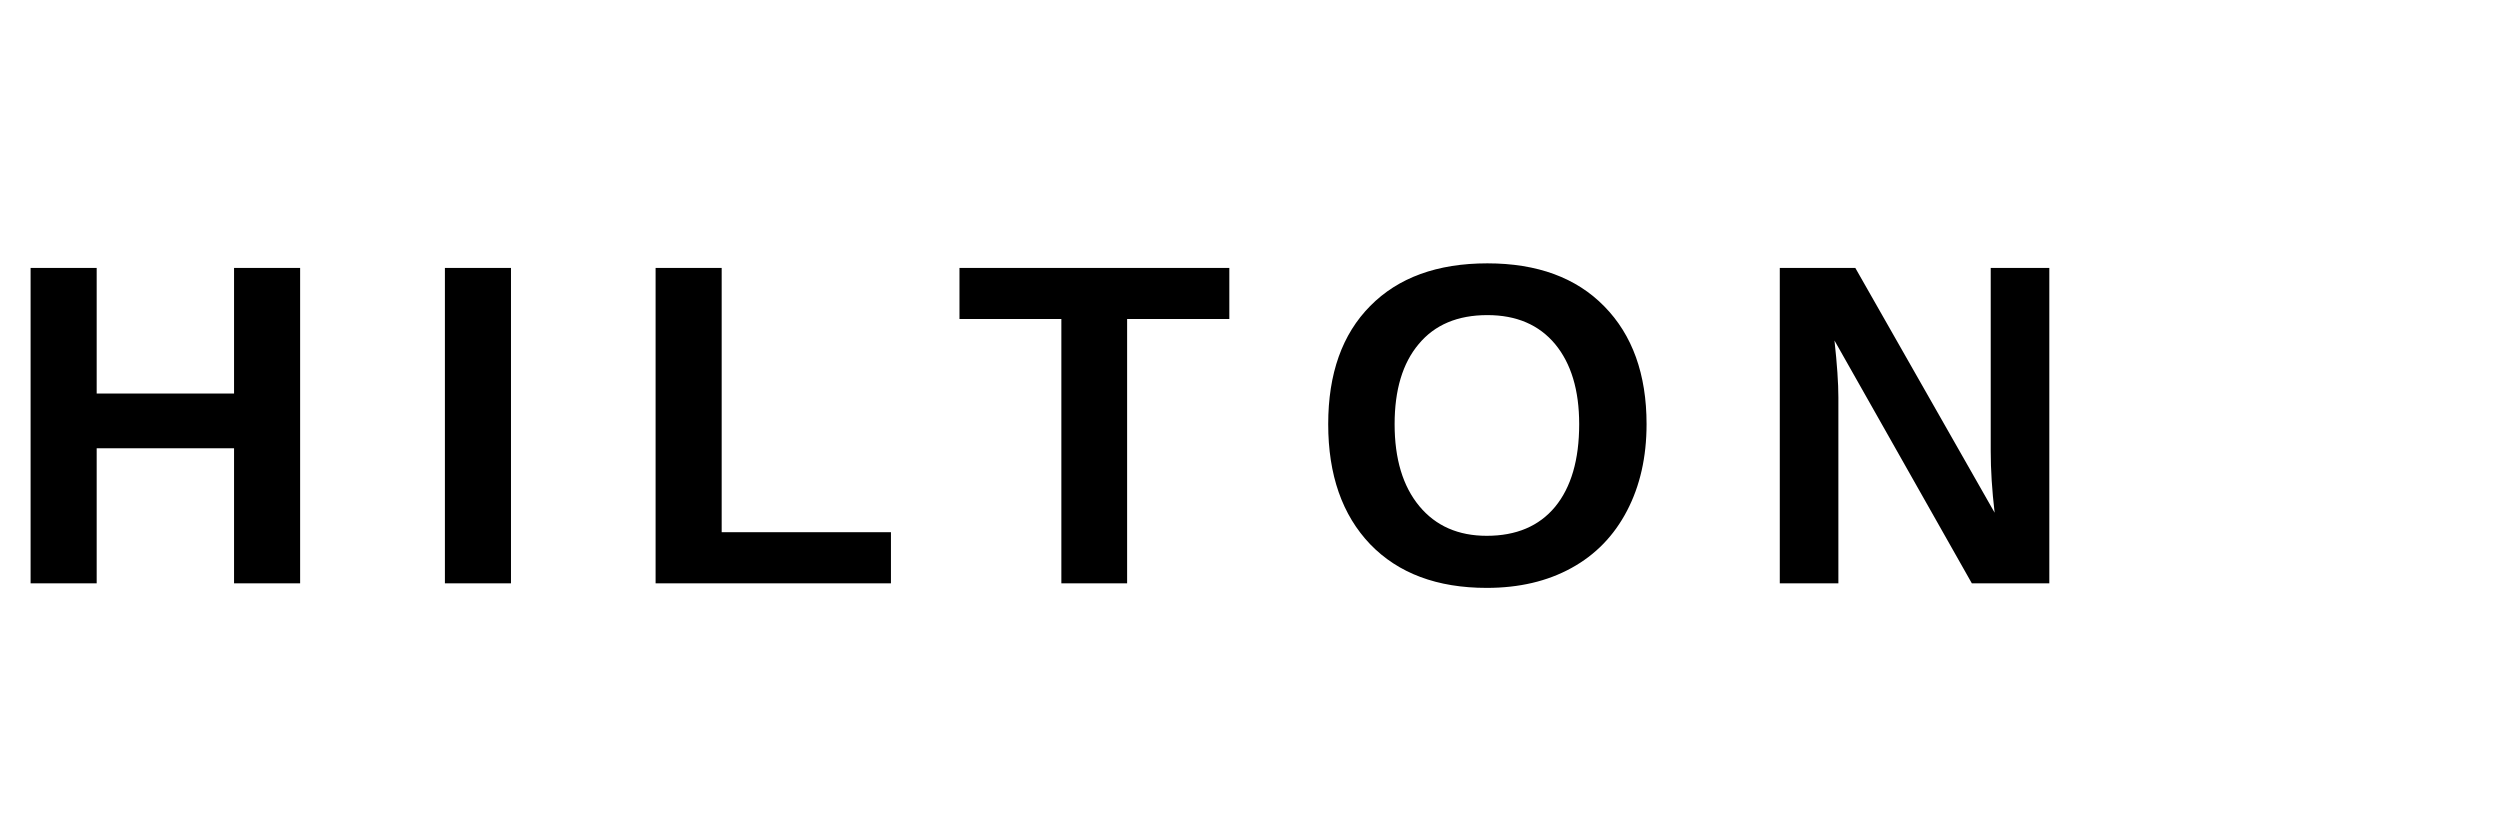
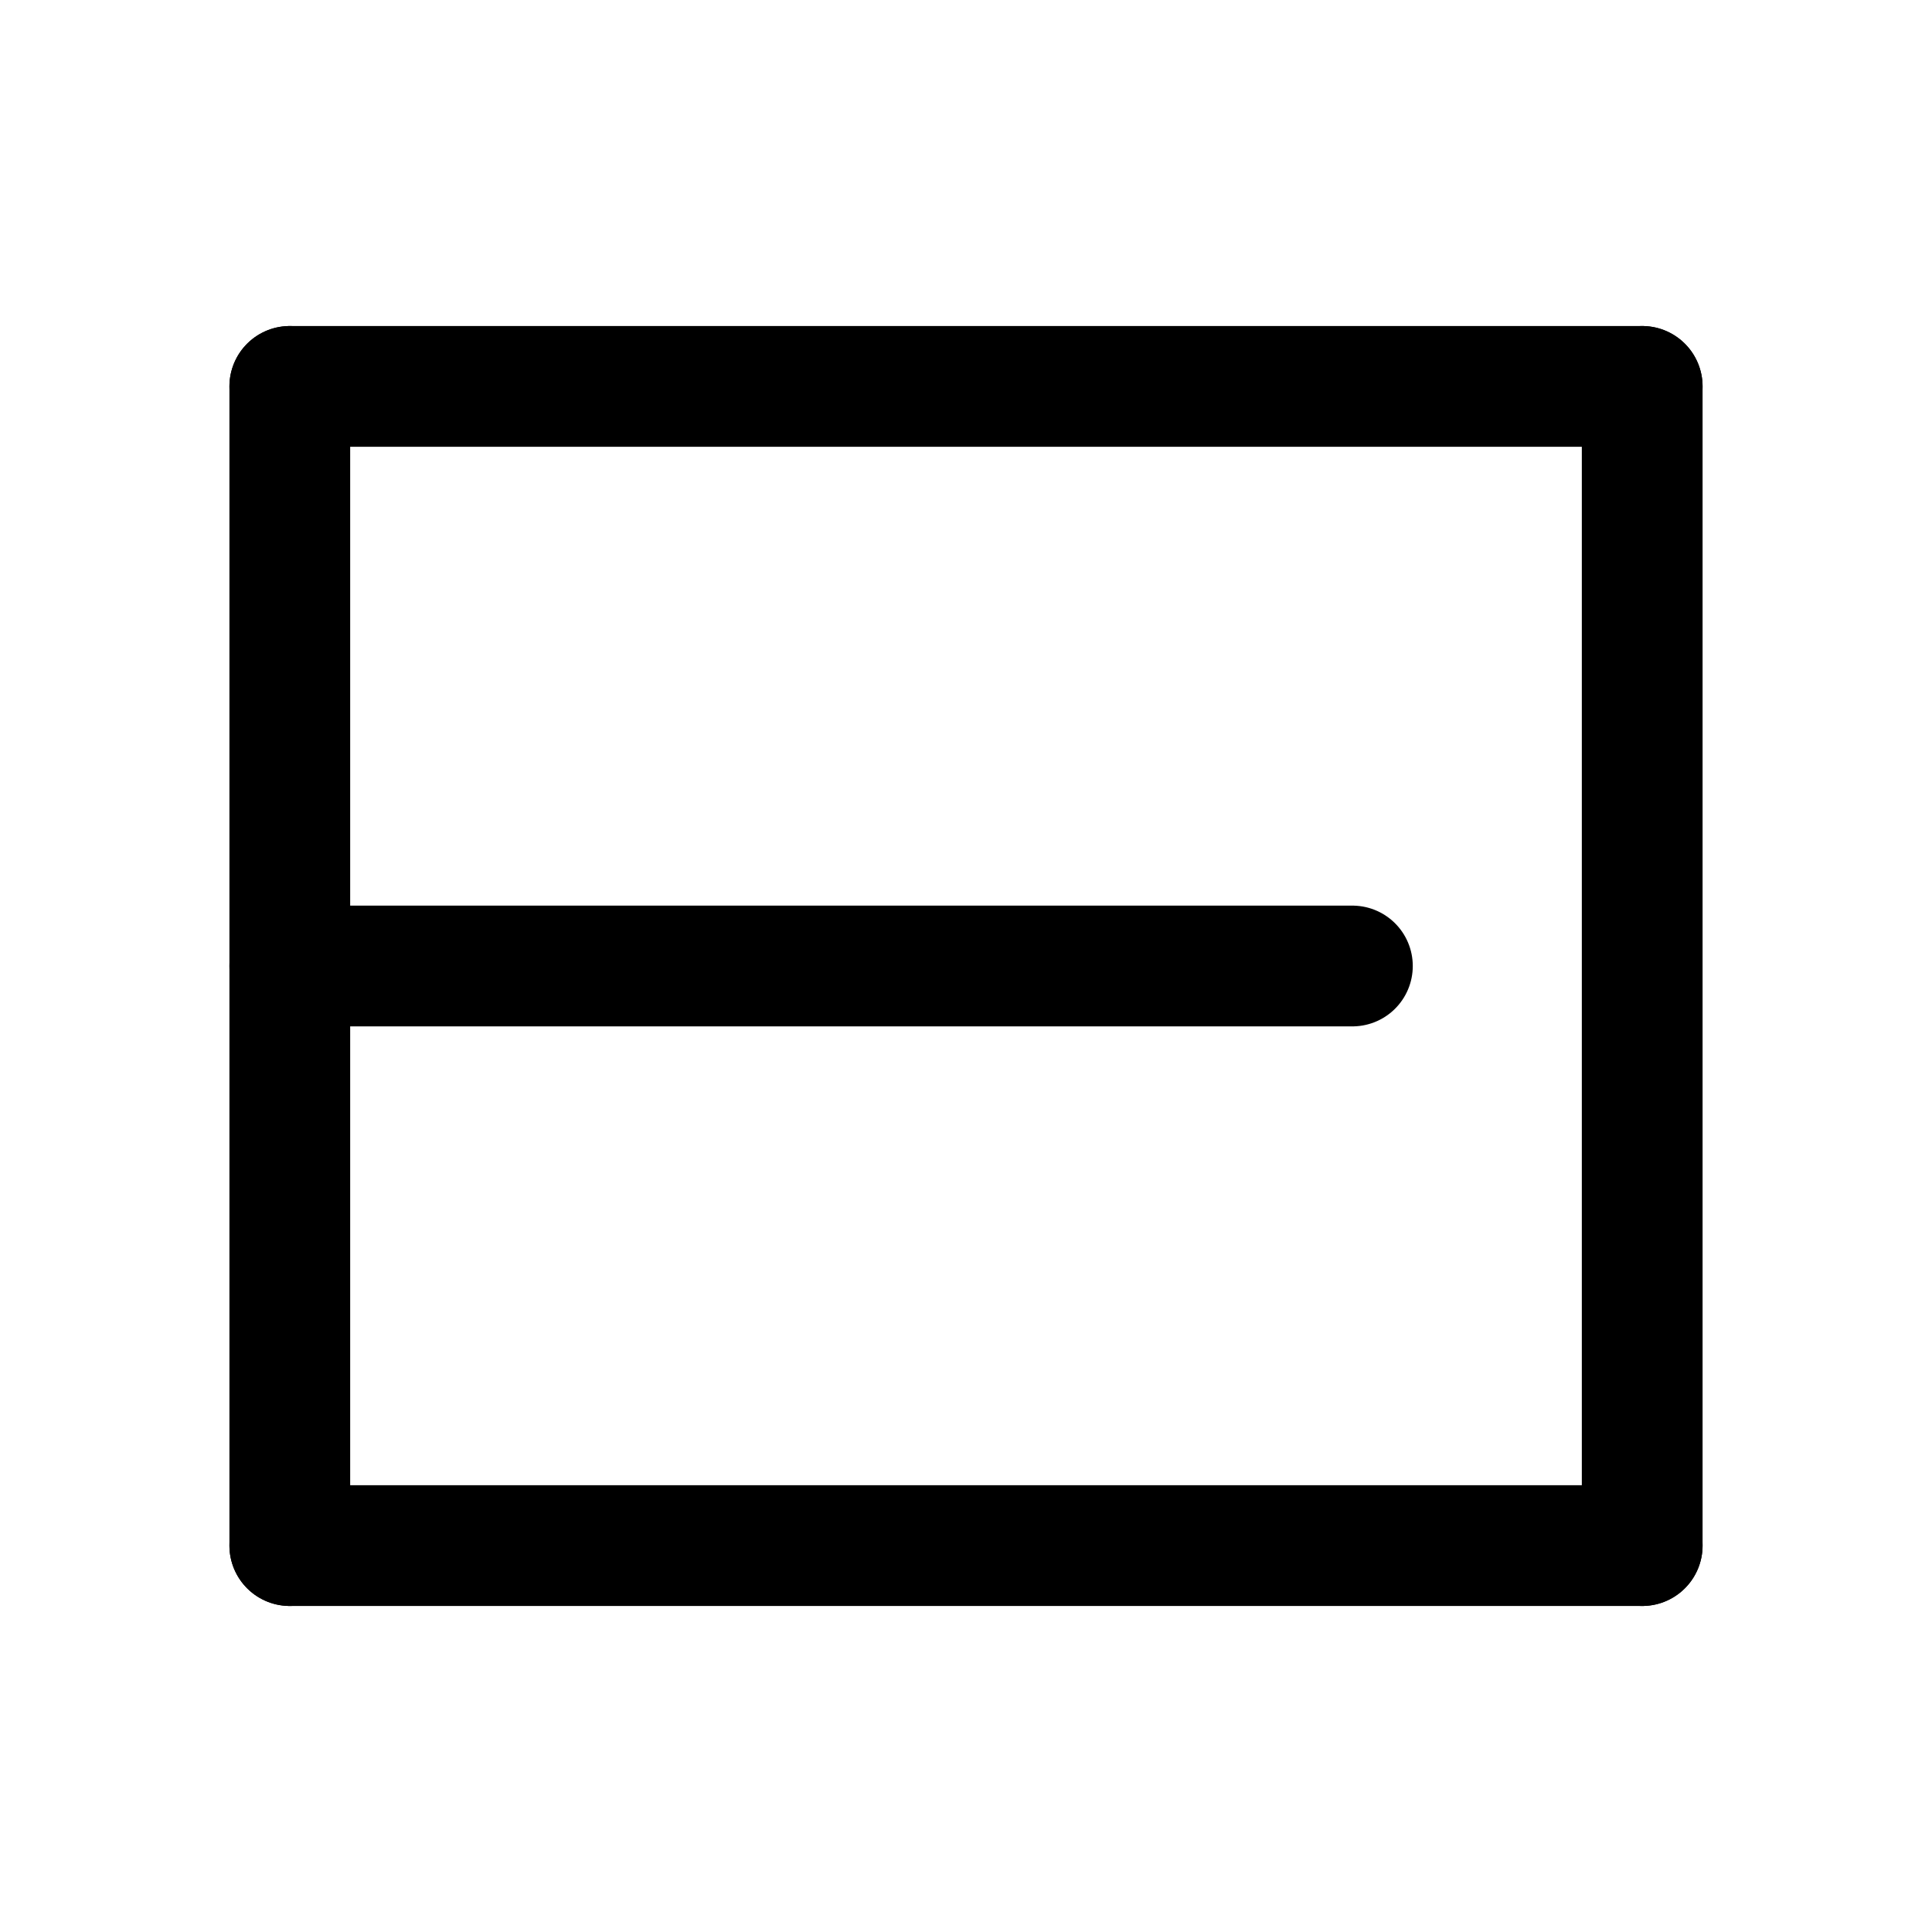
- <svg xmlns="http://www.w3.org/2000/svg" viewBox="0 0 120 40" fill="none">
-   <text x="0" y="28" font-family="Arial, sans-serif" font-size="22" font-weight="bold" letter-spacing="4" fill="#000">HILTON</text>
+ <svg xmlns="http://www.w3.org/2000/svg" viewBox="0 0 40 40" fill="none">
+   <path d="M6 8 L6 32" stroke="#000" stroke-width="2.5" stroke-linecap="round" />
+   <path d="M6 8 L34 8" stroke="#000" stroke-width="2.5" stroke-linecap="round" />
+   <path d="M6 20 L28 20" stroke="#000" stroke-width="2.5" stroke-linecap="round" />
+   <path d="M34 8 L34 32" stroke="#000" stroke-width="2.5" stroke-linecap="round" />
+   <path d="M6 32 L34 32" stroke="#000" stroke-width="2.5" stroke-linecap="round" />
</svg>
